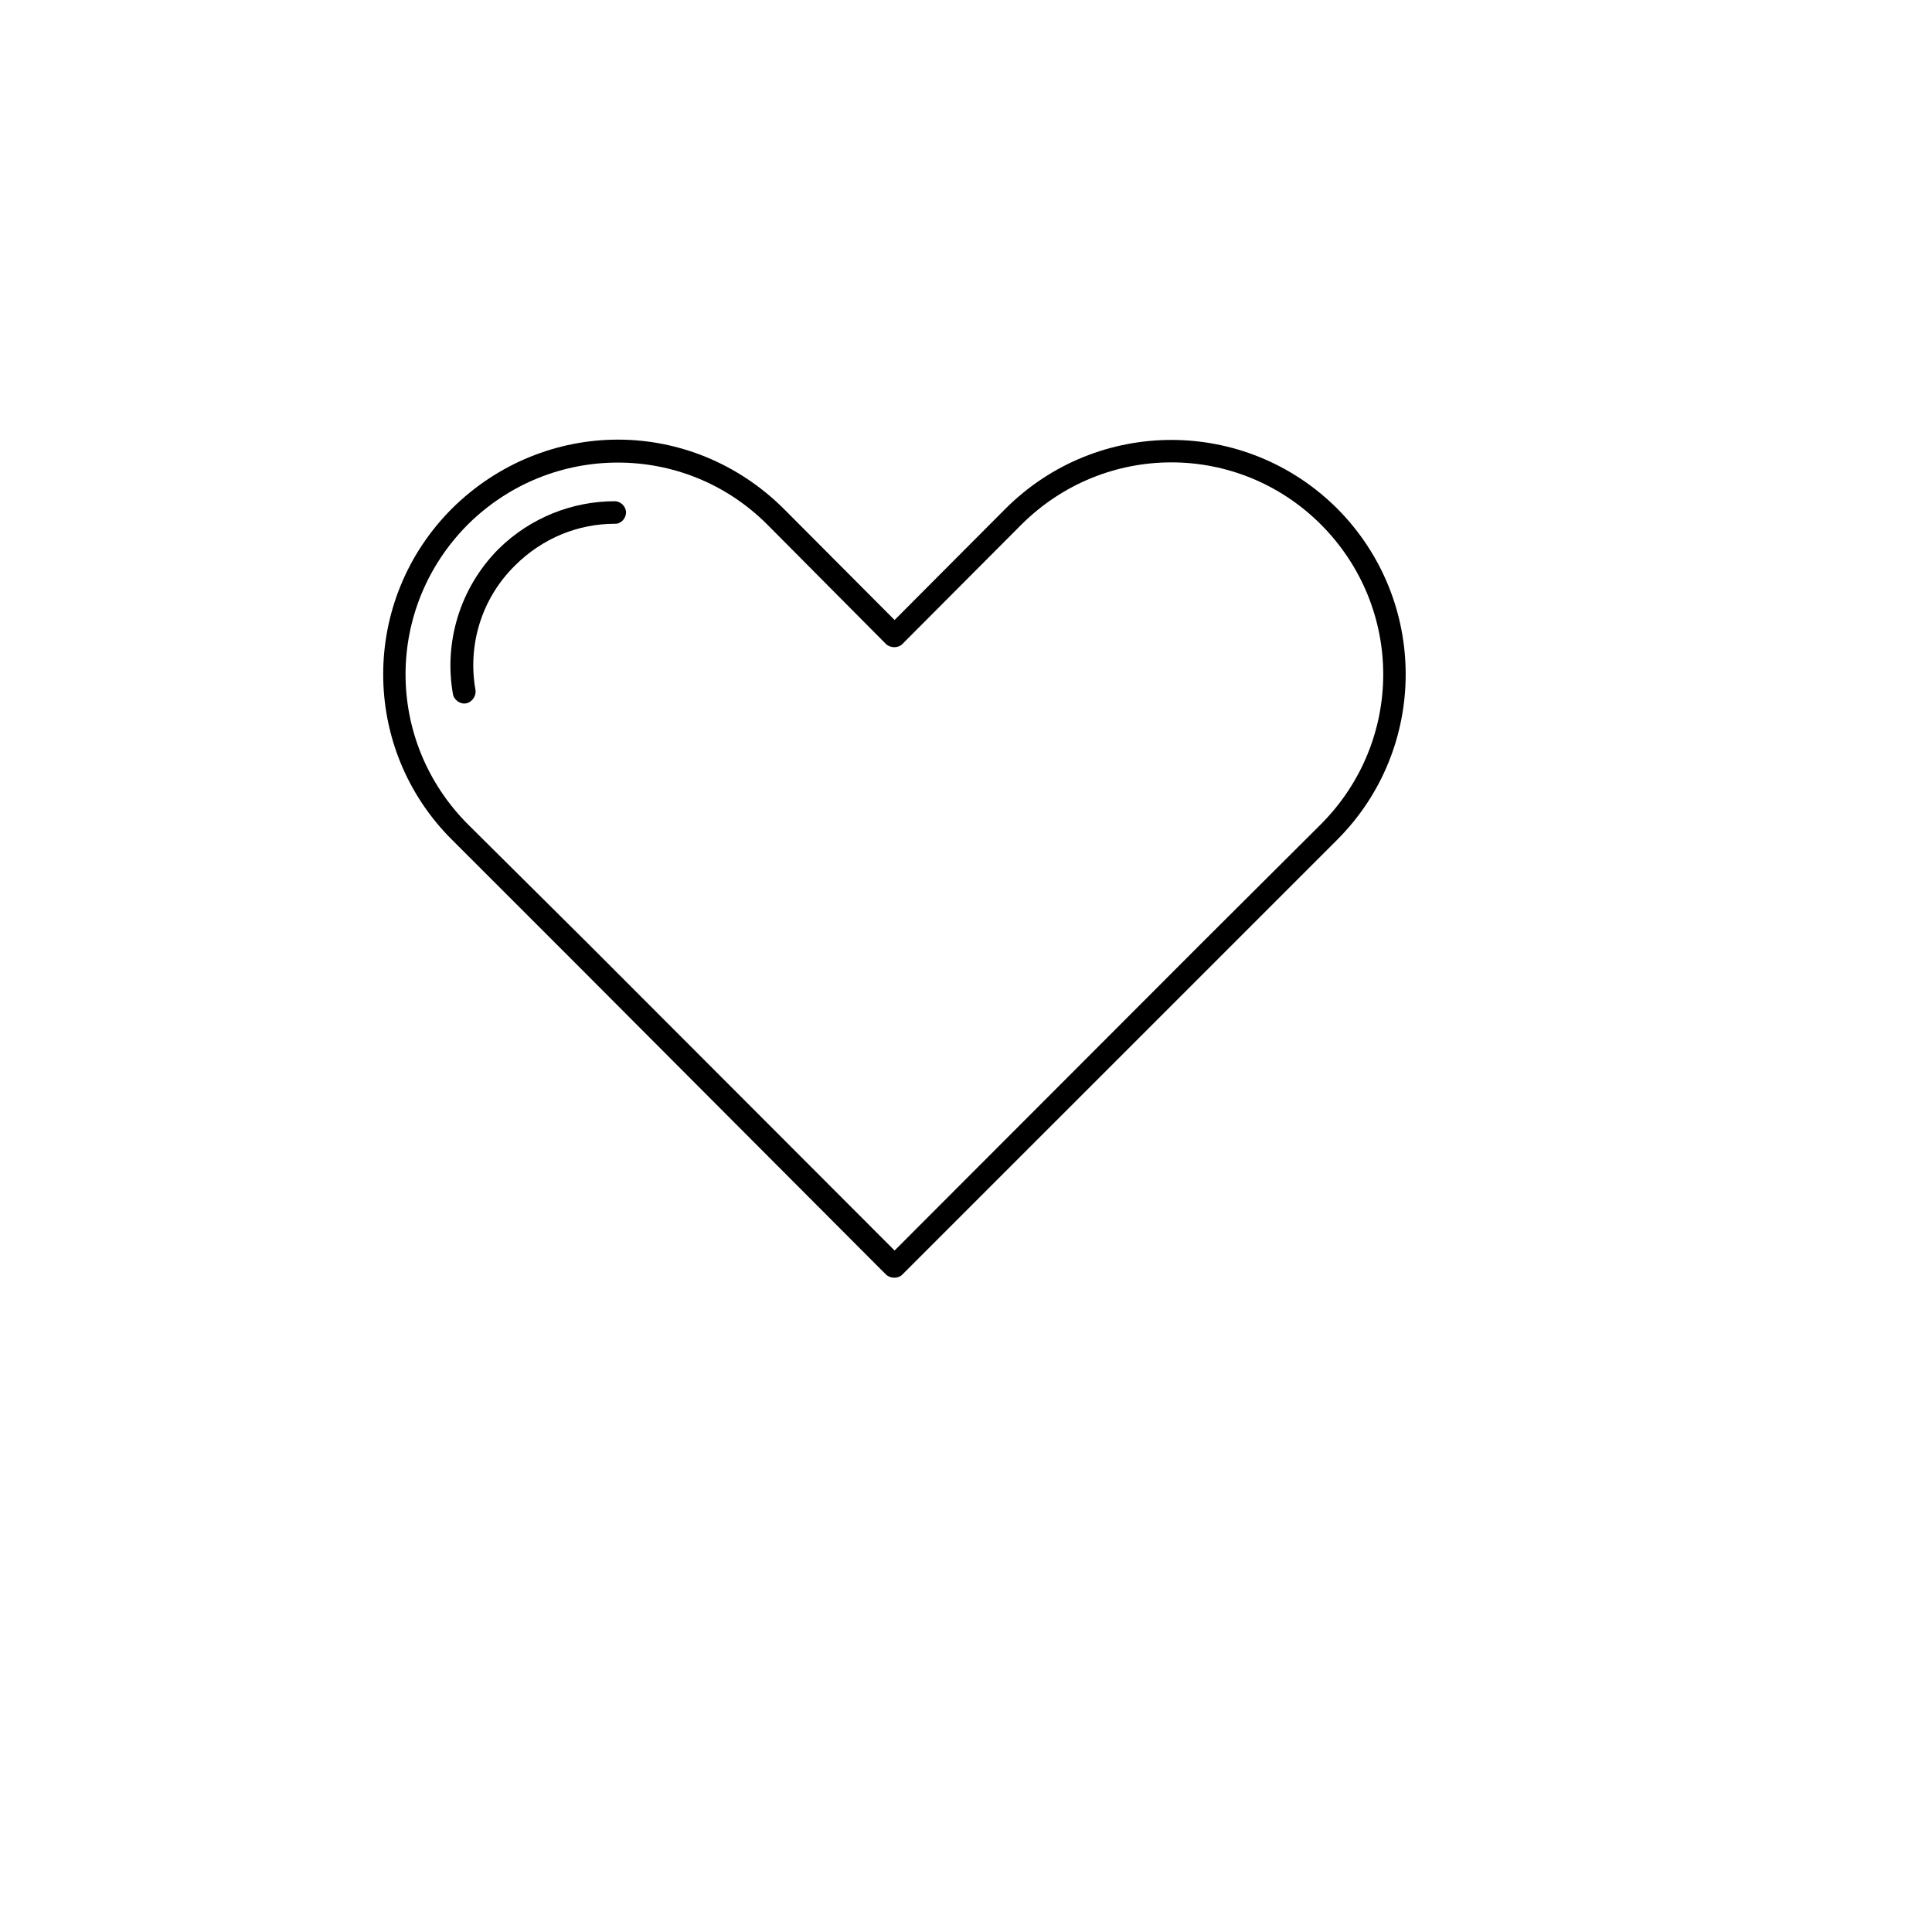
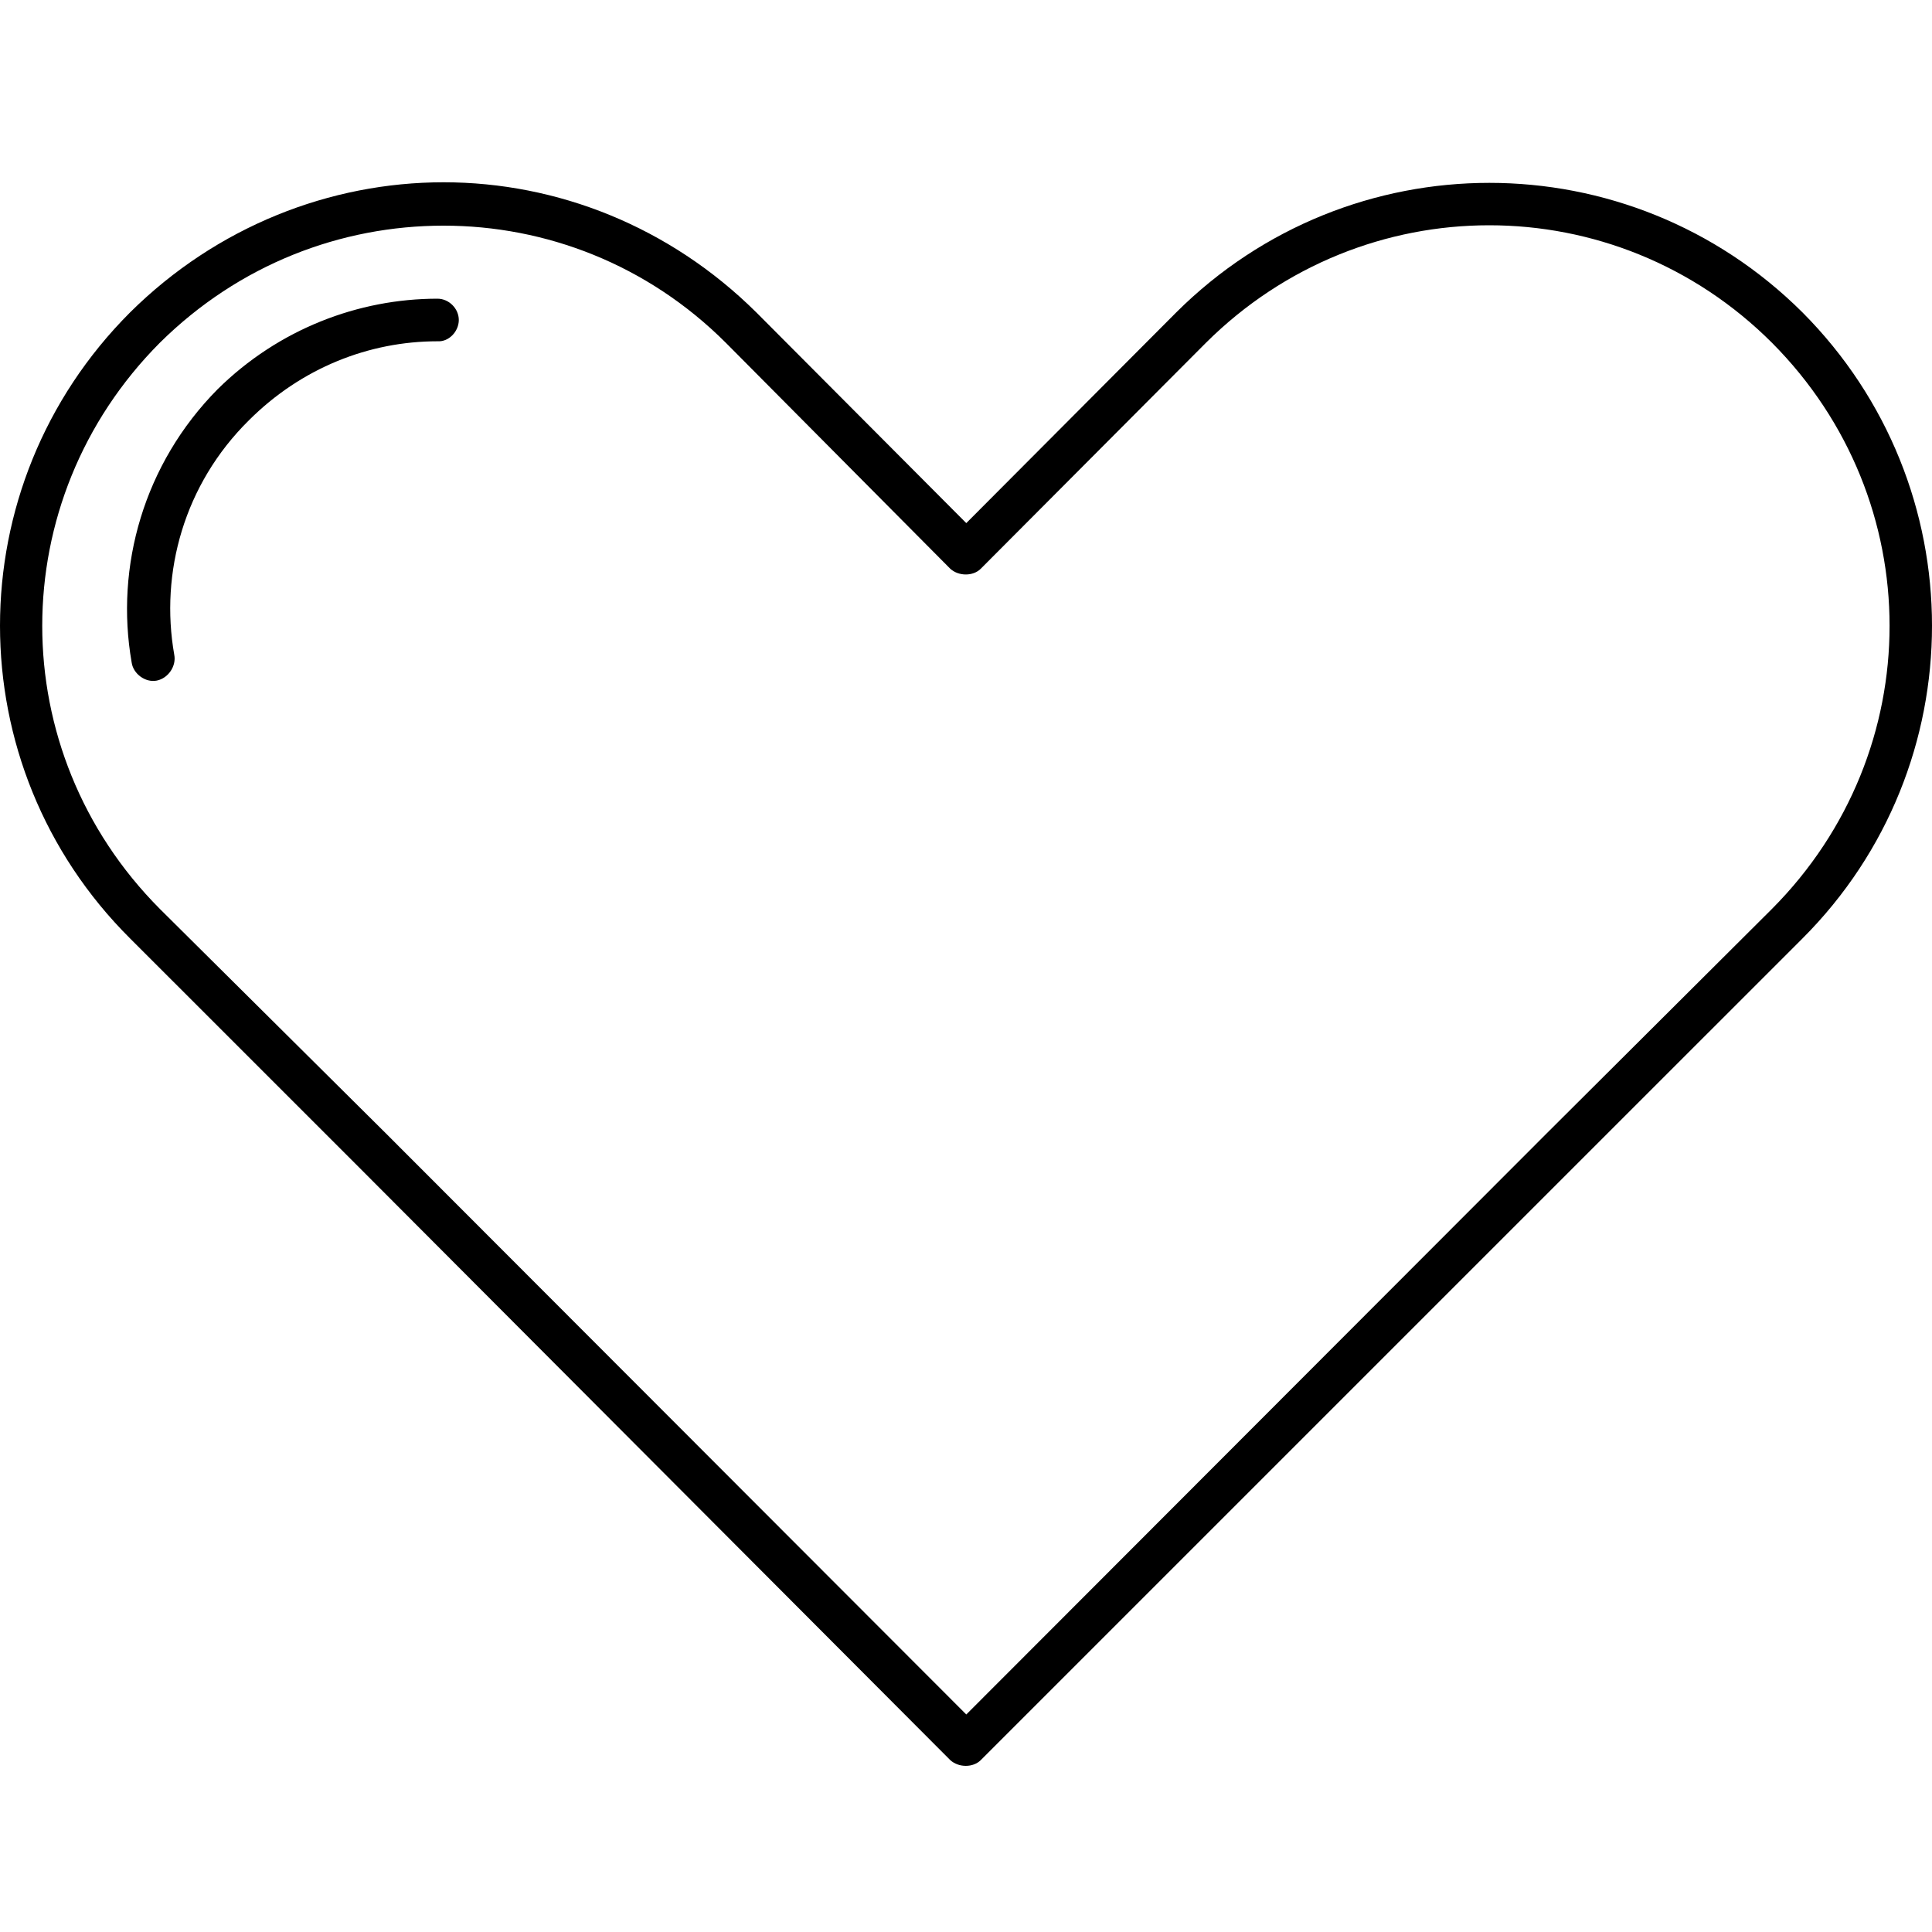
<svg xmlns="http://www.w3.org/2000/svg" version="1.1" id="Layer_1" x="0px" y="0px" width="100px" height="100px" viewBox="5.0 -10.0 100.0 135.0" enable-background="new 0 0 100 100" xml:space="preserve">
-   <g>
-     <path d="M30.68,20.719c-4.192,0-8.385,1.632-11.592,4.811c-6.416,6.415-6.416,16.768,0,23.154l8.329,8.327L49.419,79.07   c0.31,0.281,0.844,0.281,1.125,0l22.06-22.059l8.328-8.327c6.388-6.386,6.388-16.74,0-23.154c-6.415-6.386-16.741-6.386-23.156,0   l-7.766,7.793l-7.766-7.793C39.037,22.351,34.873,20.719,30.68,20.719L30.68,20.719z M30.68,22.323   c3.771,0,7.541,1.435,10.439,4.333l8.3,8.356c0.31,0.281,0.844,0.281,1.125,0l8.328-8.356c5.825-5.796,15.138-5.796,20.935,0   c5.796,5.824,5.796,15.108,0,20.932l-8.329,8.299L50.01,77.381L28.542,55.887l-8.357-8.299c-5.796-5.824-5.796-15.108,0-20.932   C23.111,23.758,26.882,22.323,30.68,22.323L30.68,22.323z M30.455,25.024c-2.926,0-5.88,1.125-8.131,3.348   c-2.729,2.757-3.799,6.555-3.18,10.1c0.056,0.422,0.506,0.759,0.929,0.675c0.422-0.084,0.731-0.535,0.647-0.957   c-0.535-3.038,0.366-6.302,2.757-8.665c1.941-1.941,4.446-2.926,6.978-2.926c0.422,0.028,0.788-0.366,0.788-0.788   C31.243,25.39,30.877,25.024,30.455,25.024L30.455,25.024z" />
+   <defs id="defs5733" />
+   <g id="g5727" transform="matrix(1.889513,0,0,1.889513,-39.47468,-36.41197)">
+     <path d="m 30.68,20.719 c -4.192,0 -8.385,1.632 -11.592,4.811 -6.416,6.415 -6.416,16.768 0,23.154 l 8.329,8.327 22.002,22.059 c 0.31,0.281 0.844,0.281 1.125,0 l 22.06,-22.059 8.328,-8.327 c 6.388,-6.386 6.388,-16.74 0,-23.154 -6.415,-6.386 -16.741,-6.386 -23.156,0 L 50.01,33.323 42.244,25.53 C 39.037,22.351 34.873,20.719 30.68,20.719 l 0,0 z m 0,1.604 c 3.771,0 7.541,1.435 10.439,4.333 l 8.3,8.356 c 0.31,0.281 0.844,0.281 1.125,0 l 8.328,-8.356 c 5.825,-5.796 15.138,-5.796 20.935,0 5.796,5.824 5.796,15.108 0,20.932 L 71.478,55.887 50.01,77.381 28.542,55.887 20.185,47.588 c -5.796,-5.824 -5.796,-15.108 0,-20.932 2.926,-2.898 6.697,-4.333 10.495,-4.333 l 0,0 z m -0.225,2.701 c -2.926,0 -5.88,1.125 -8.131,3.348 -2.729,2.757 -3.799,6.555 -3.18,10.1 0.056,0.422 0.506,0.759 0.929,0.675 0.422,-0.084 0.731,-0.535 0.647,-0.957 -0.535,-3.038 0.366,-6.302 2.757,-8.665 1.941,-1.941 4.446,-2.926 6.978,-2.926 0.422,0.028 0.788,-0.366 0.788,-0.788 0,-0.421 -0.366,-0.787 -0.788,-0.787 l 0,0 z" id="path5729" />
  </g>
</svg>
